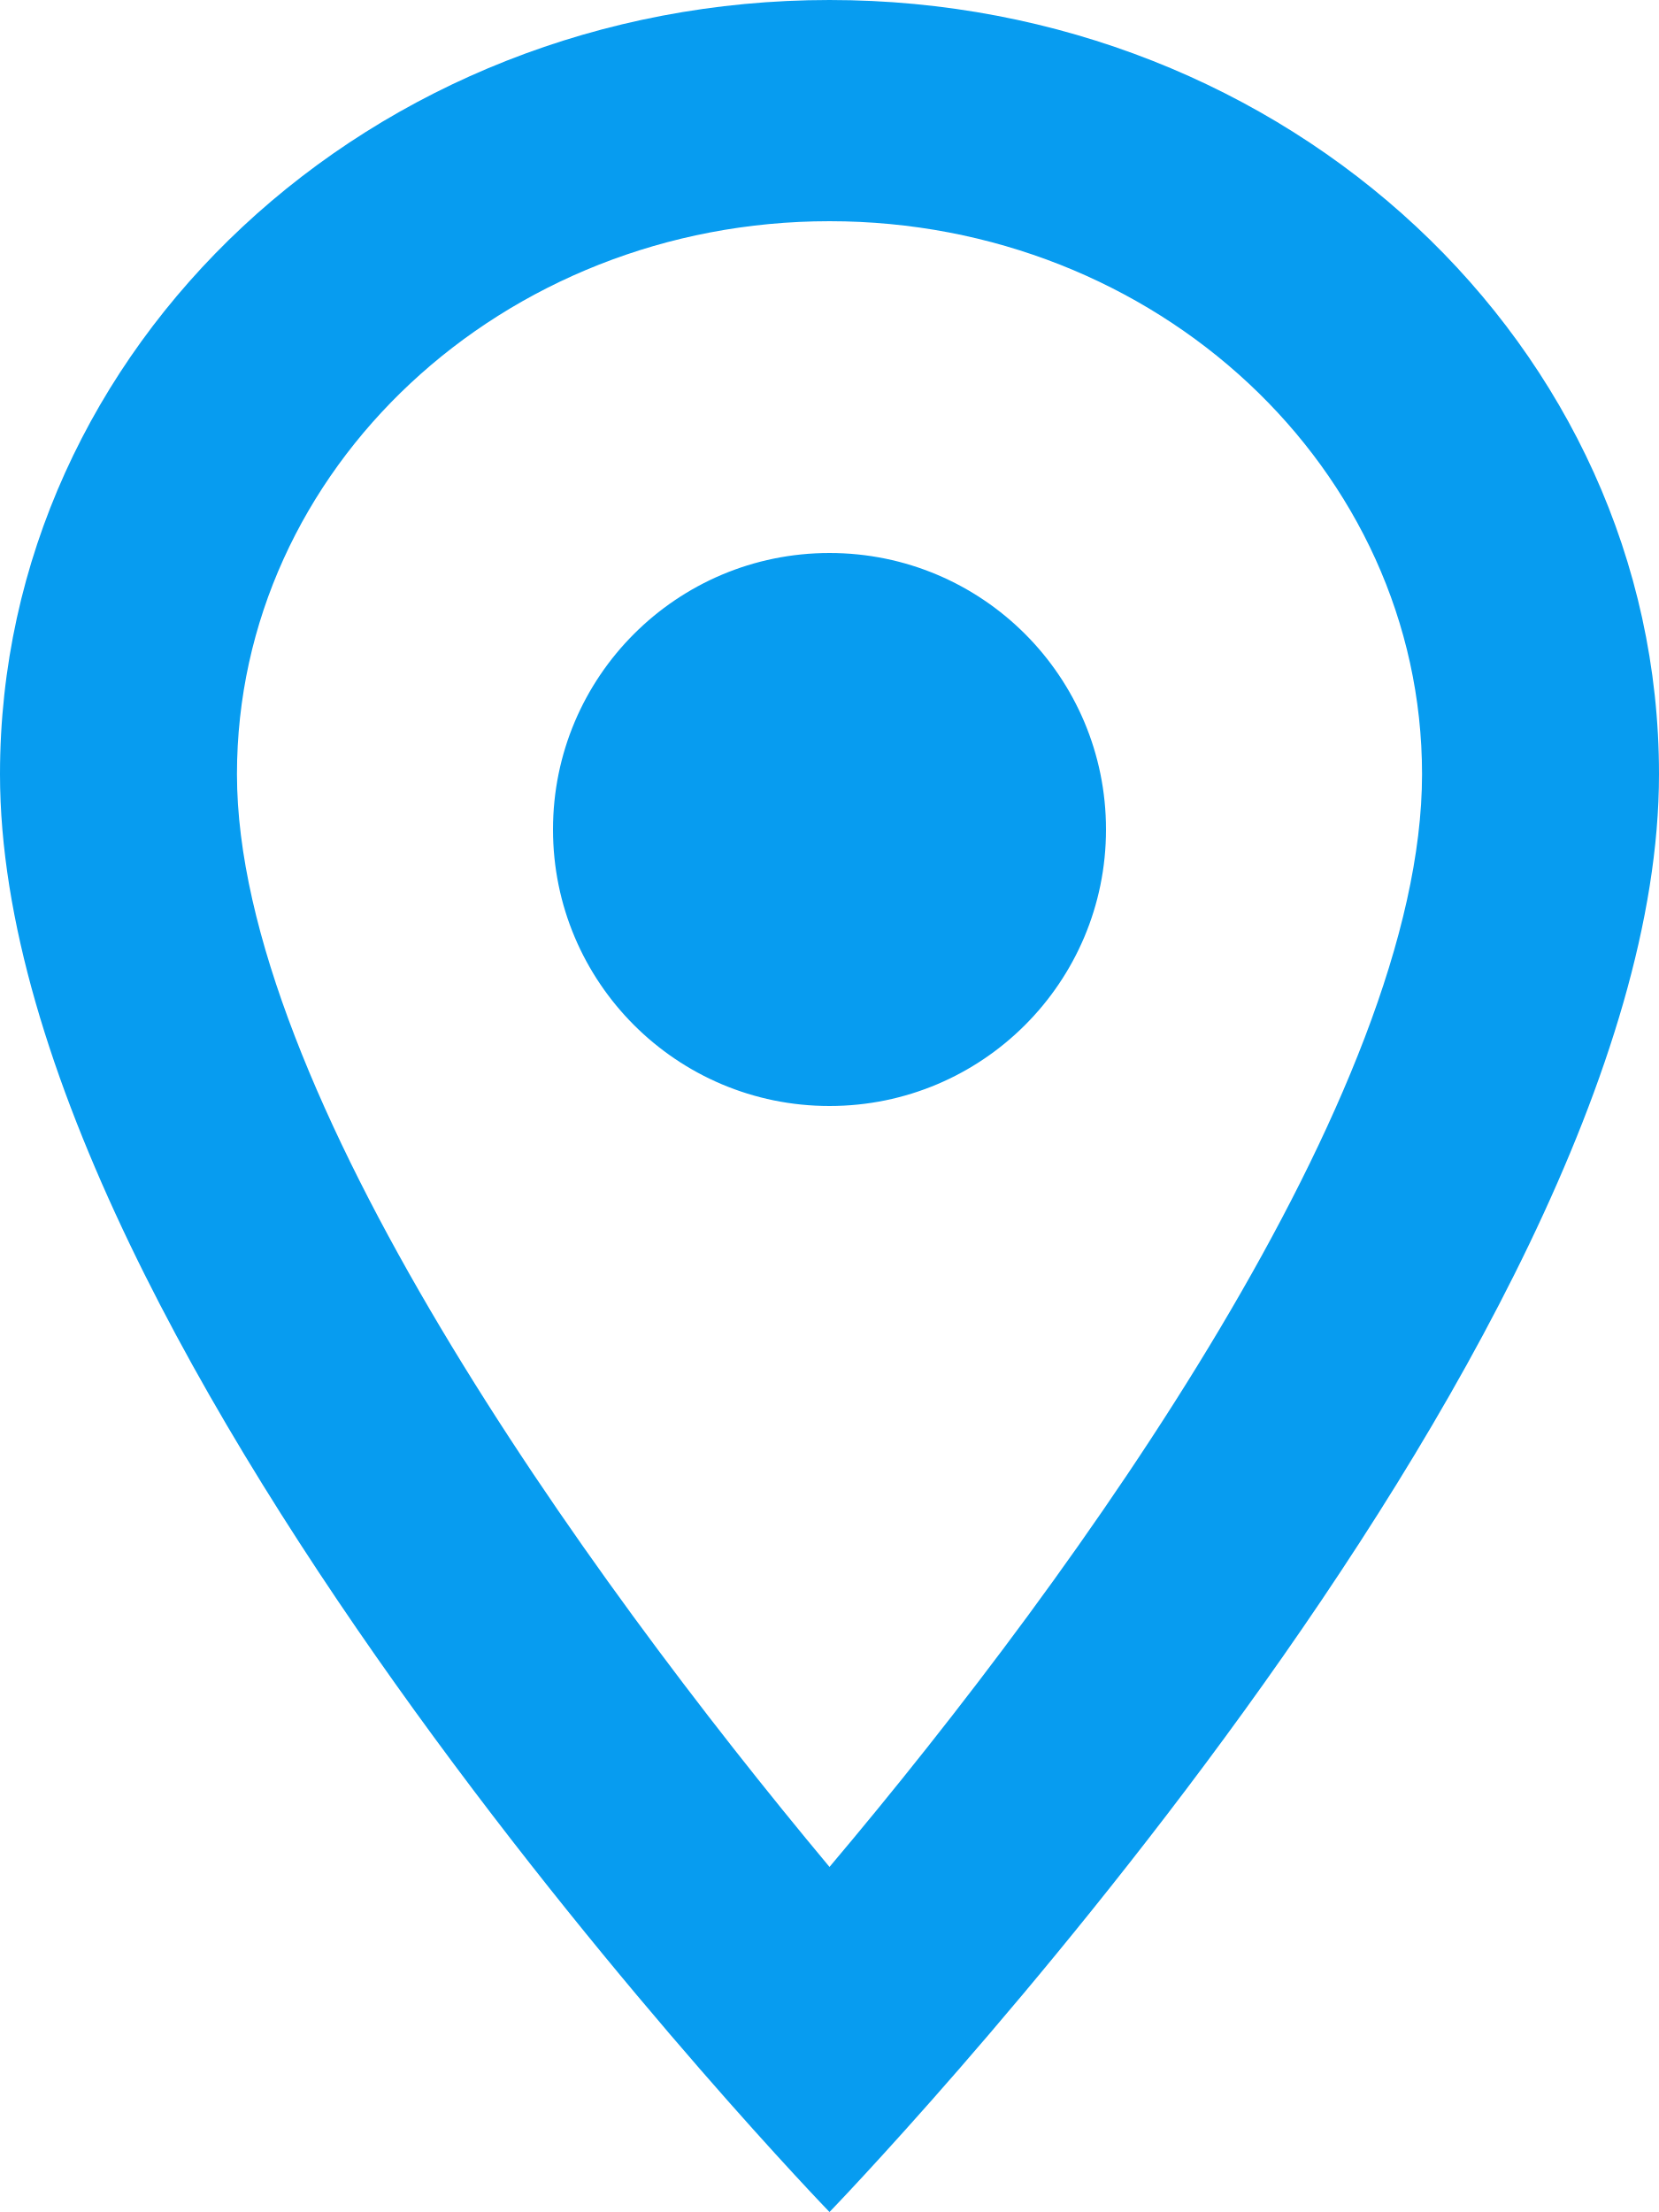
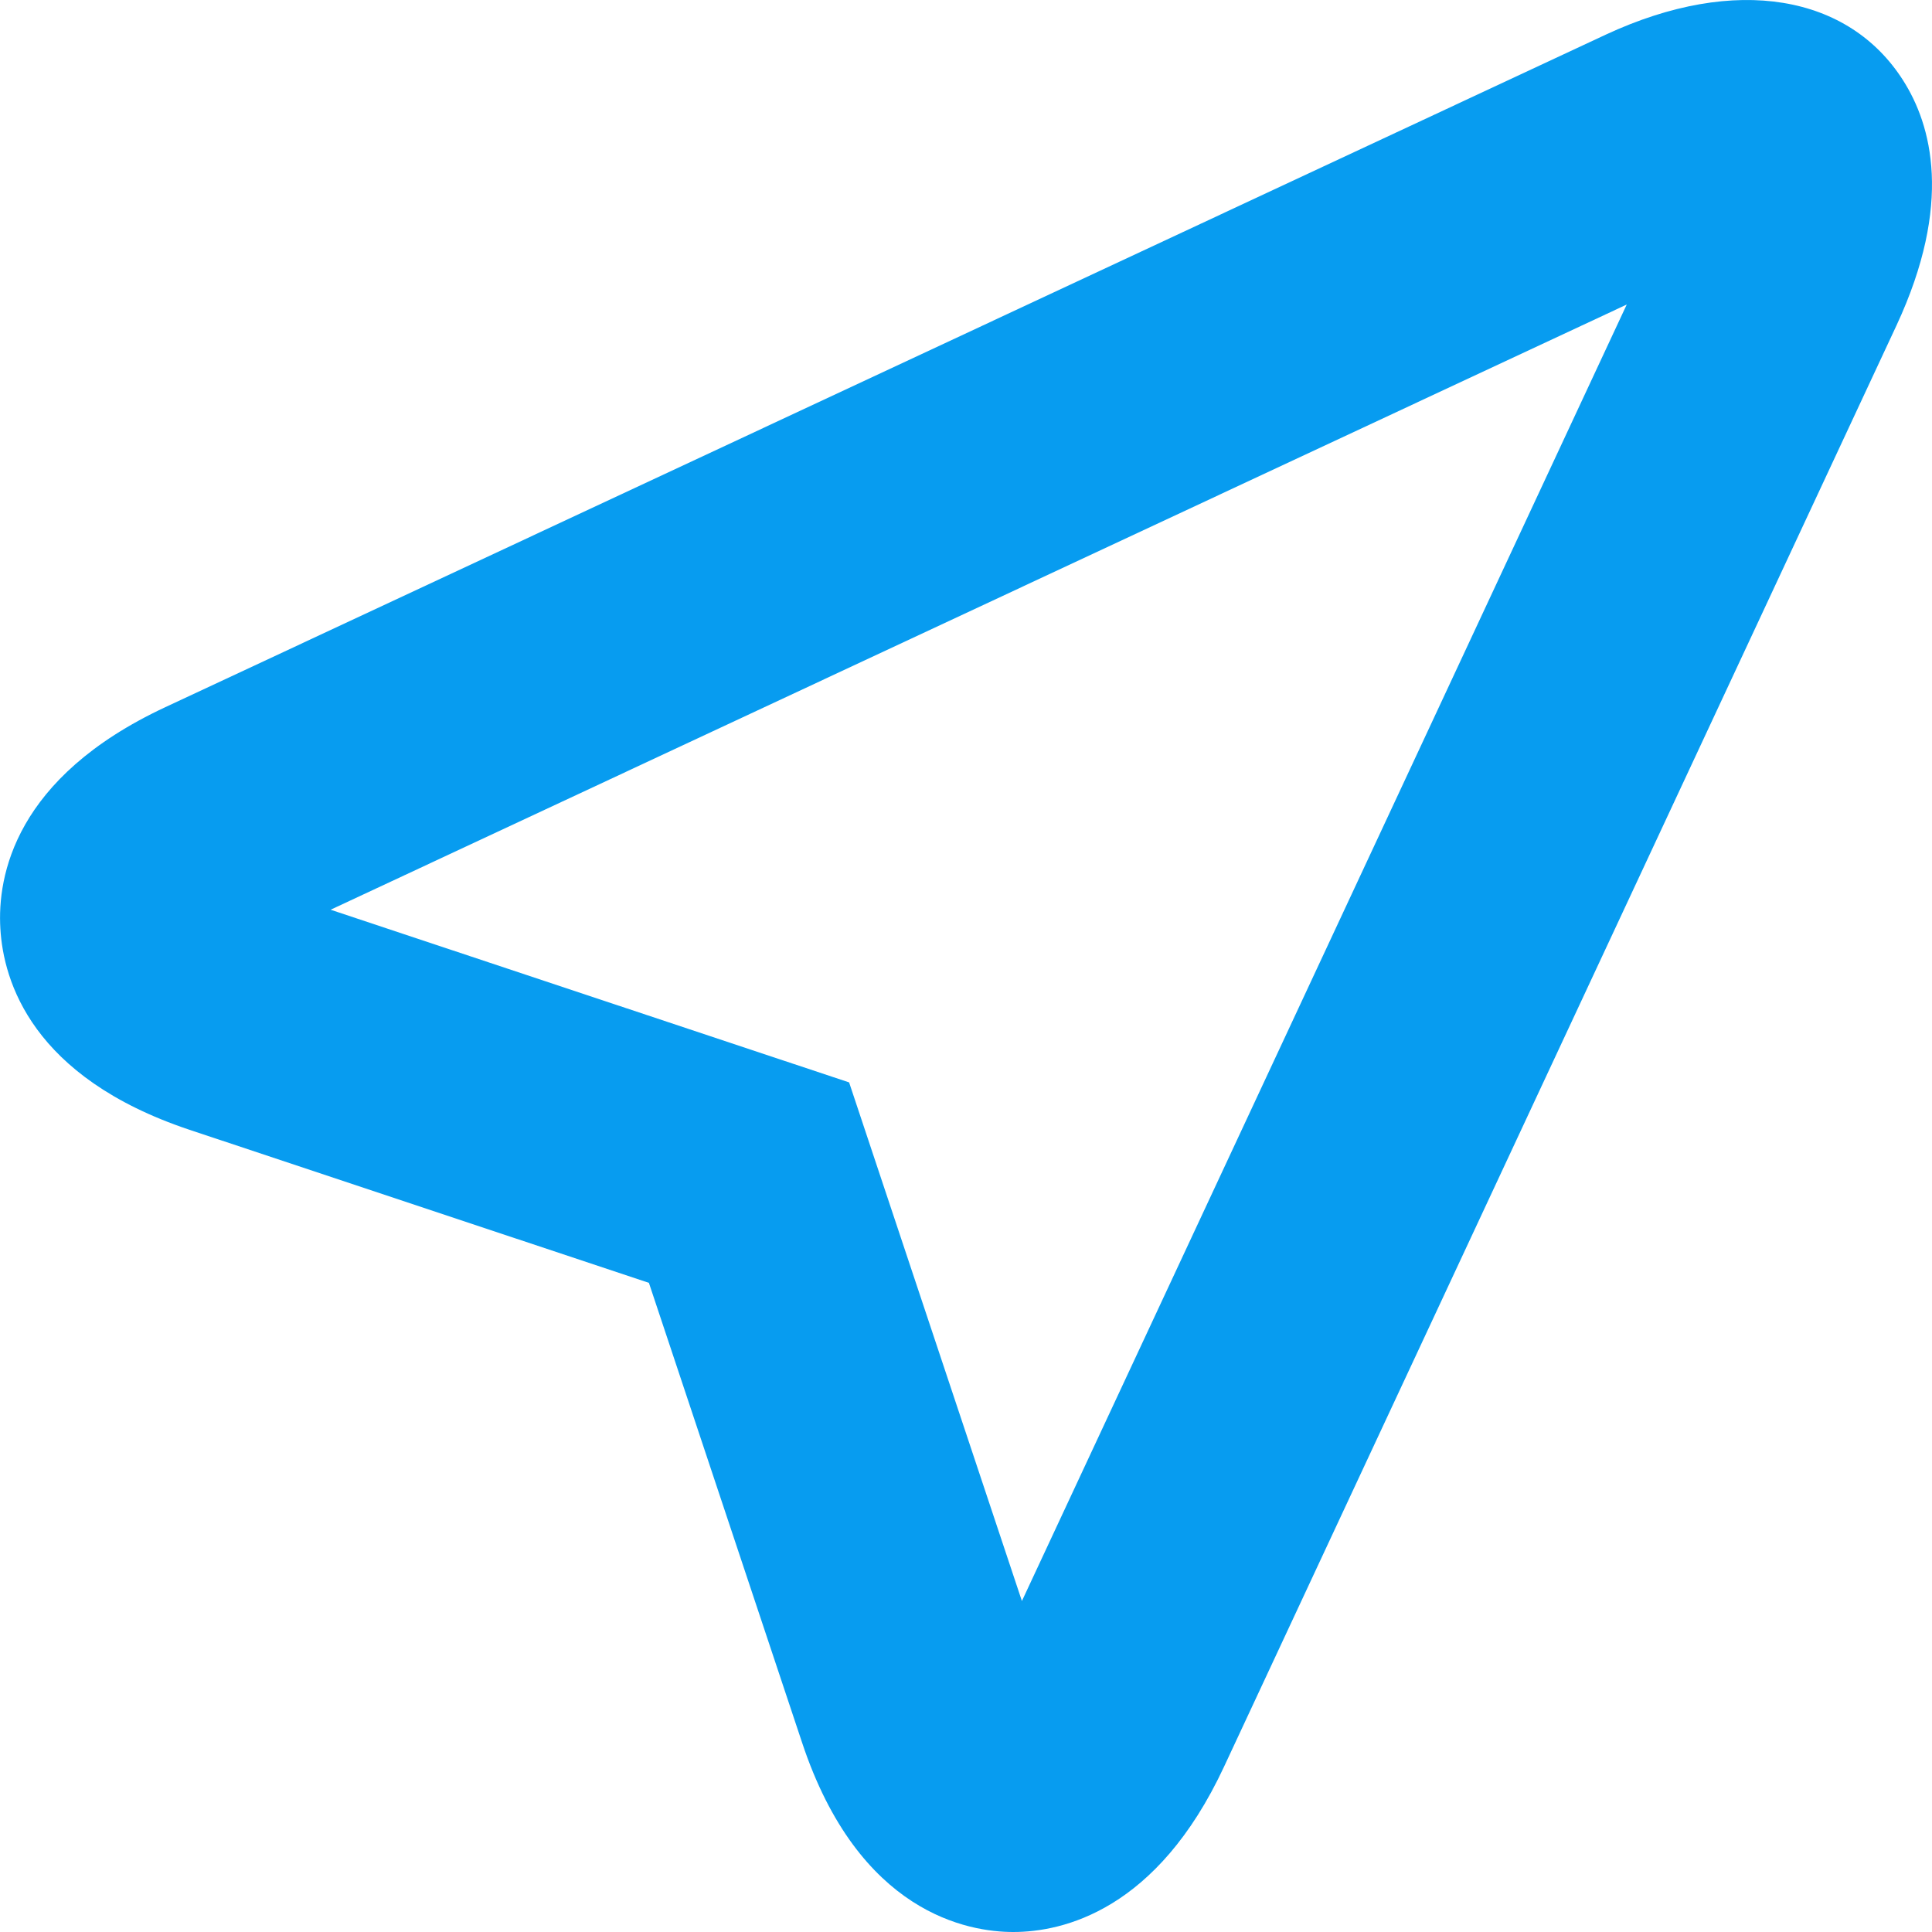
- <svg xmlns="http://www.w3.org/2000/svg" width="12" height="16" viewBox="0 0 12 16" fill="none">
-   <path fill-rule="evenodd" clip-rule="evenodd" d="M0 5.6C0 2.504 2.683 0 6 0C9.317 0 12 2.504 12 5.6C12 9.8 6 16 6 16C6 16 0 9.8 0 5.6ZM6 1.6C3.634 1.6 1.714 3.392 1.714 5.6C1.714 7.88 4.217 11.368 6 13.504C7.817 11.352 10.286 7.904 10.286 5.6C10.286 3.392 8.366 1.6 6 1.6ZM8 6C8 7.105 7.105 8 6 8C4.895 8 4 7.105 4 6C4 4.895 4.895 4 6 4C7.105 4 8 4.895 8 6Z" fill="#079CF0" />
+ <svg xmlns="http://www.w3.org/2000/svg" width="16" height="16" viewBox="0 0 16 16" fill="none">
+   <path d="M8.391 16C8.021 16 7.112 15.847 6.642 14.43L5.374 10.624L1.568 9.356C0.264 8.92 0.028 8.126 0.003 7.69C-0.023 7.255 0.122 6.439 1.368 5.857L13.298 0.287C14.38 -0.216 15.314 -0.038 15.761 0.666C15.996 1.035 16.176 1.684 15.706 2.695L10.137 14.631C9.582 15.822 8.803 16 8.391 16ZM2.738 7.534L7.032 8.964L8.463 13.259L13.472 2.522L2.738 7.534Z" fill="#079CF0" />
</svg>
